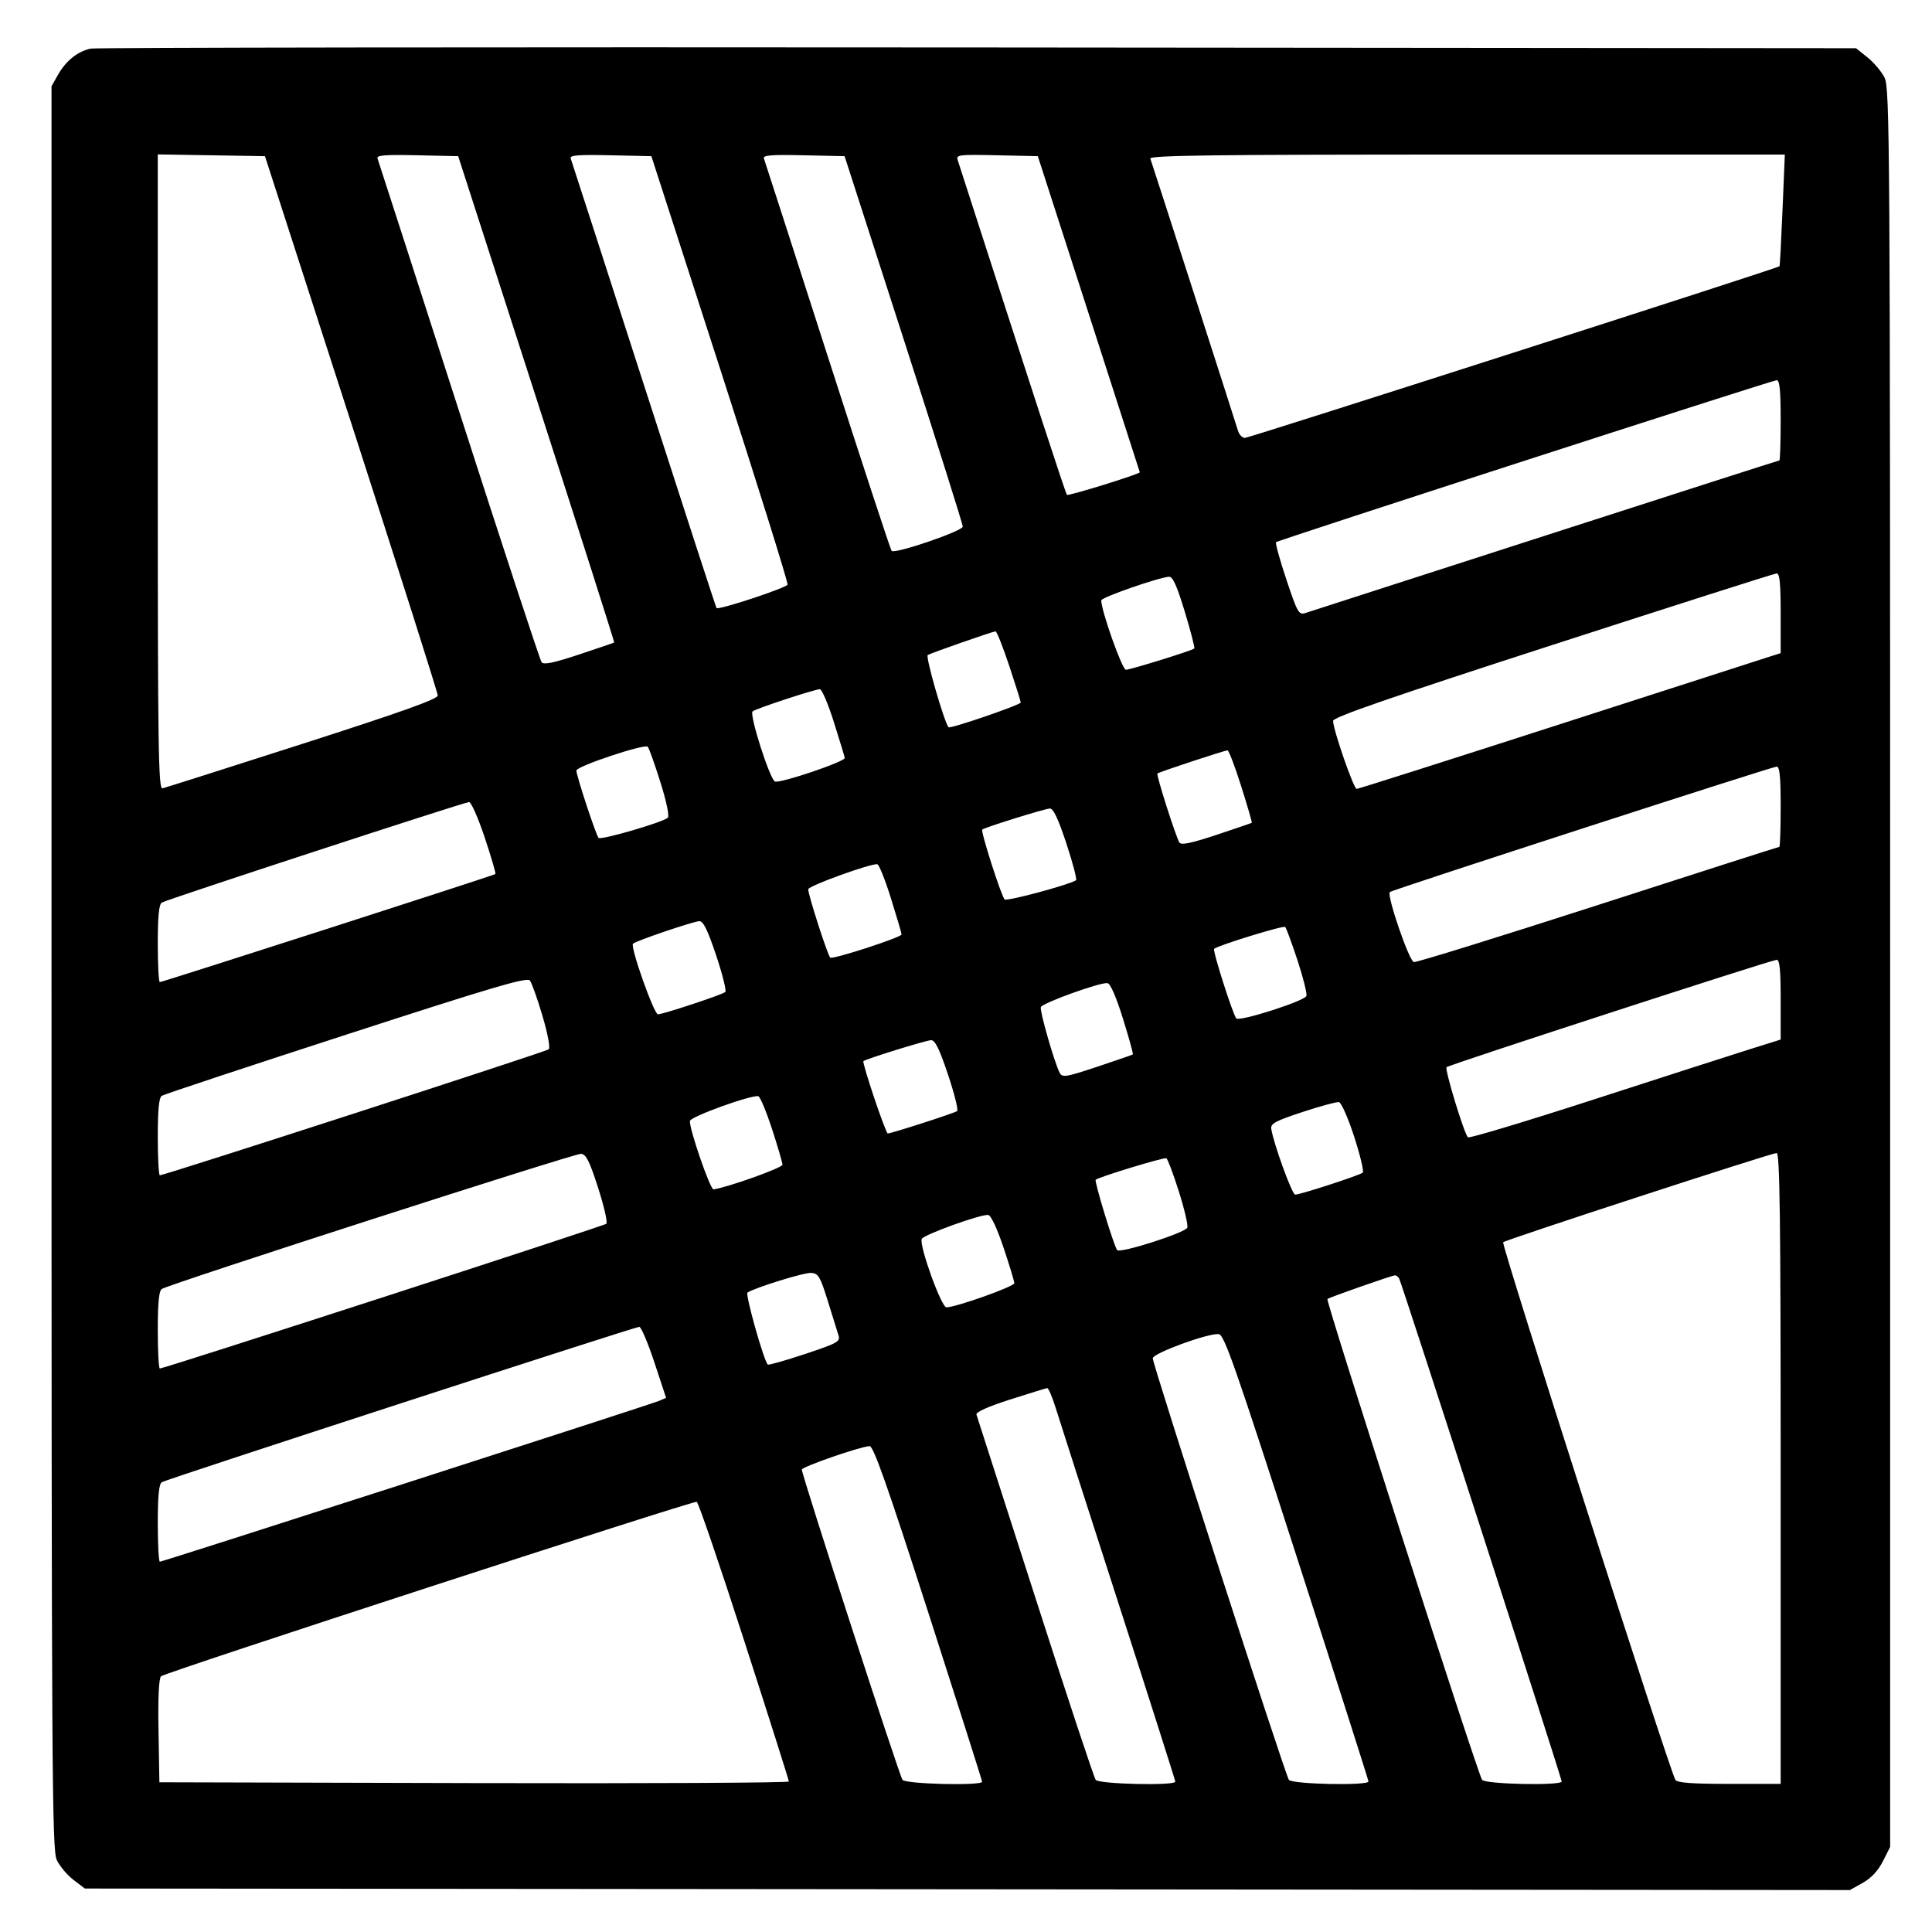
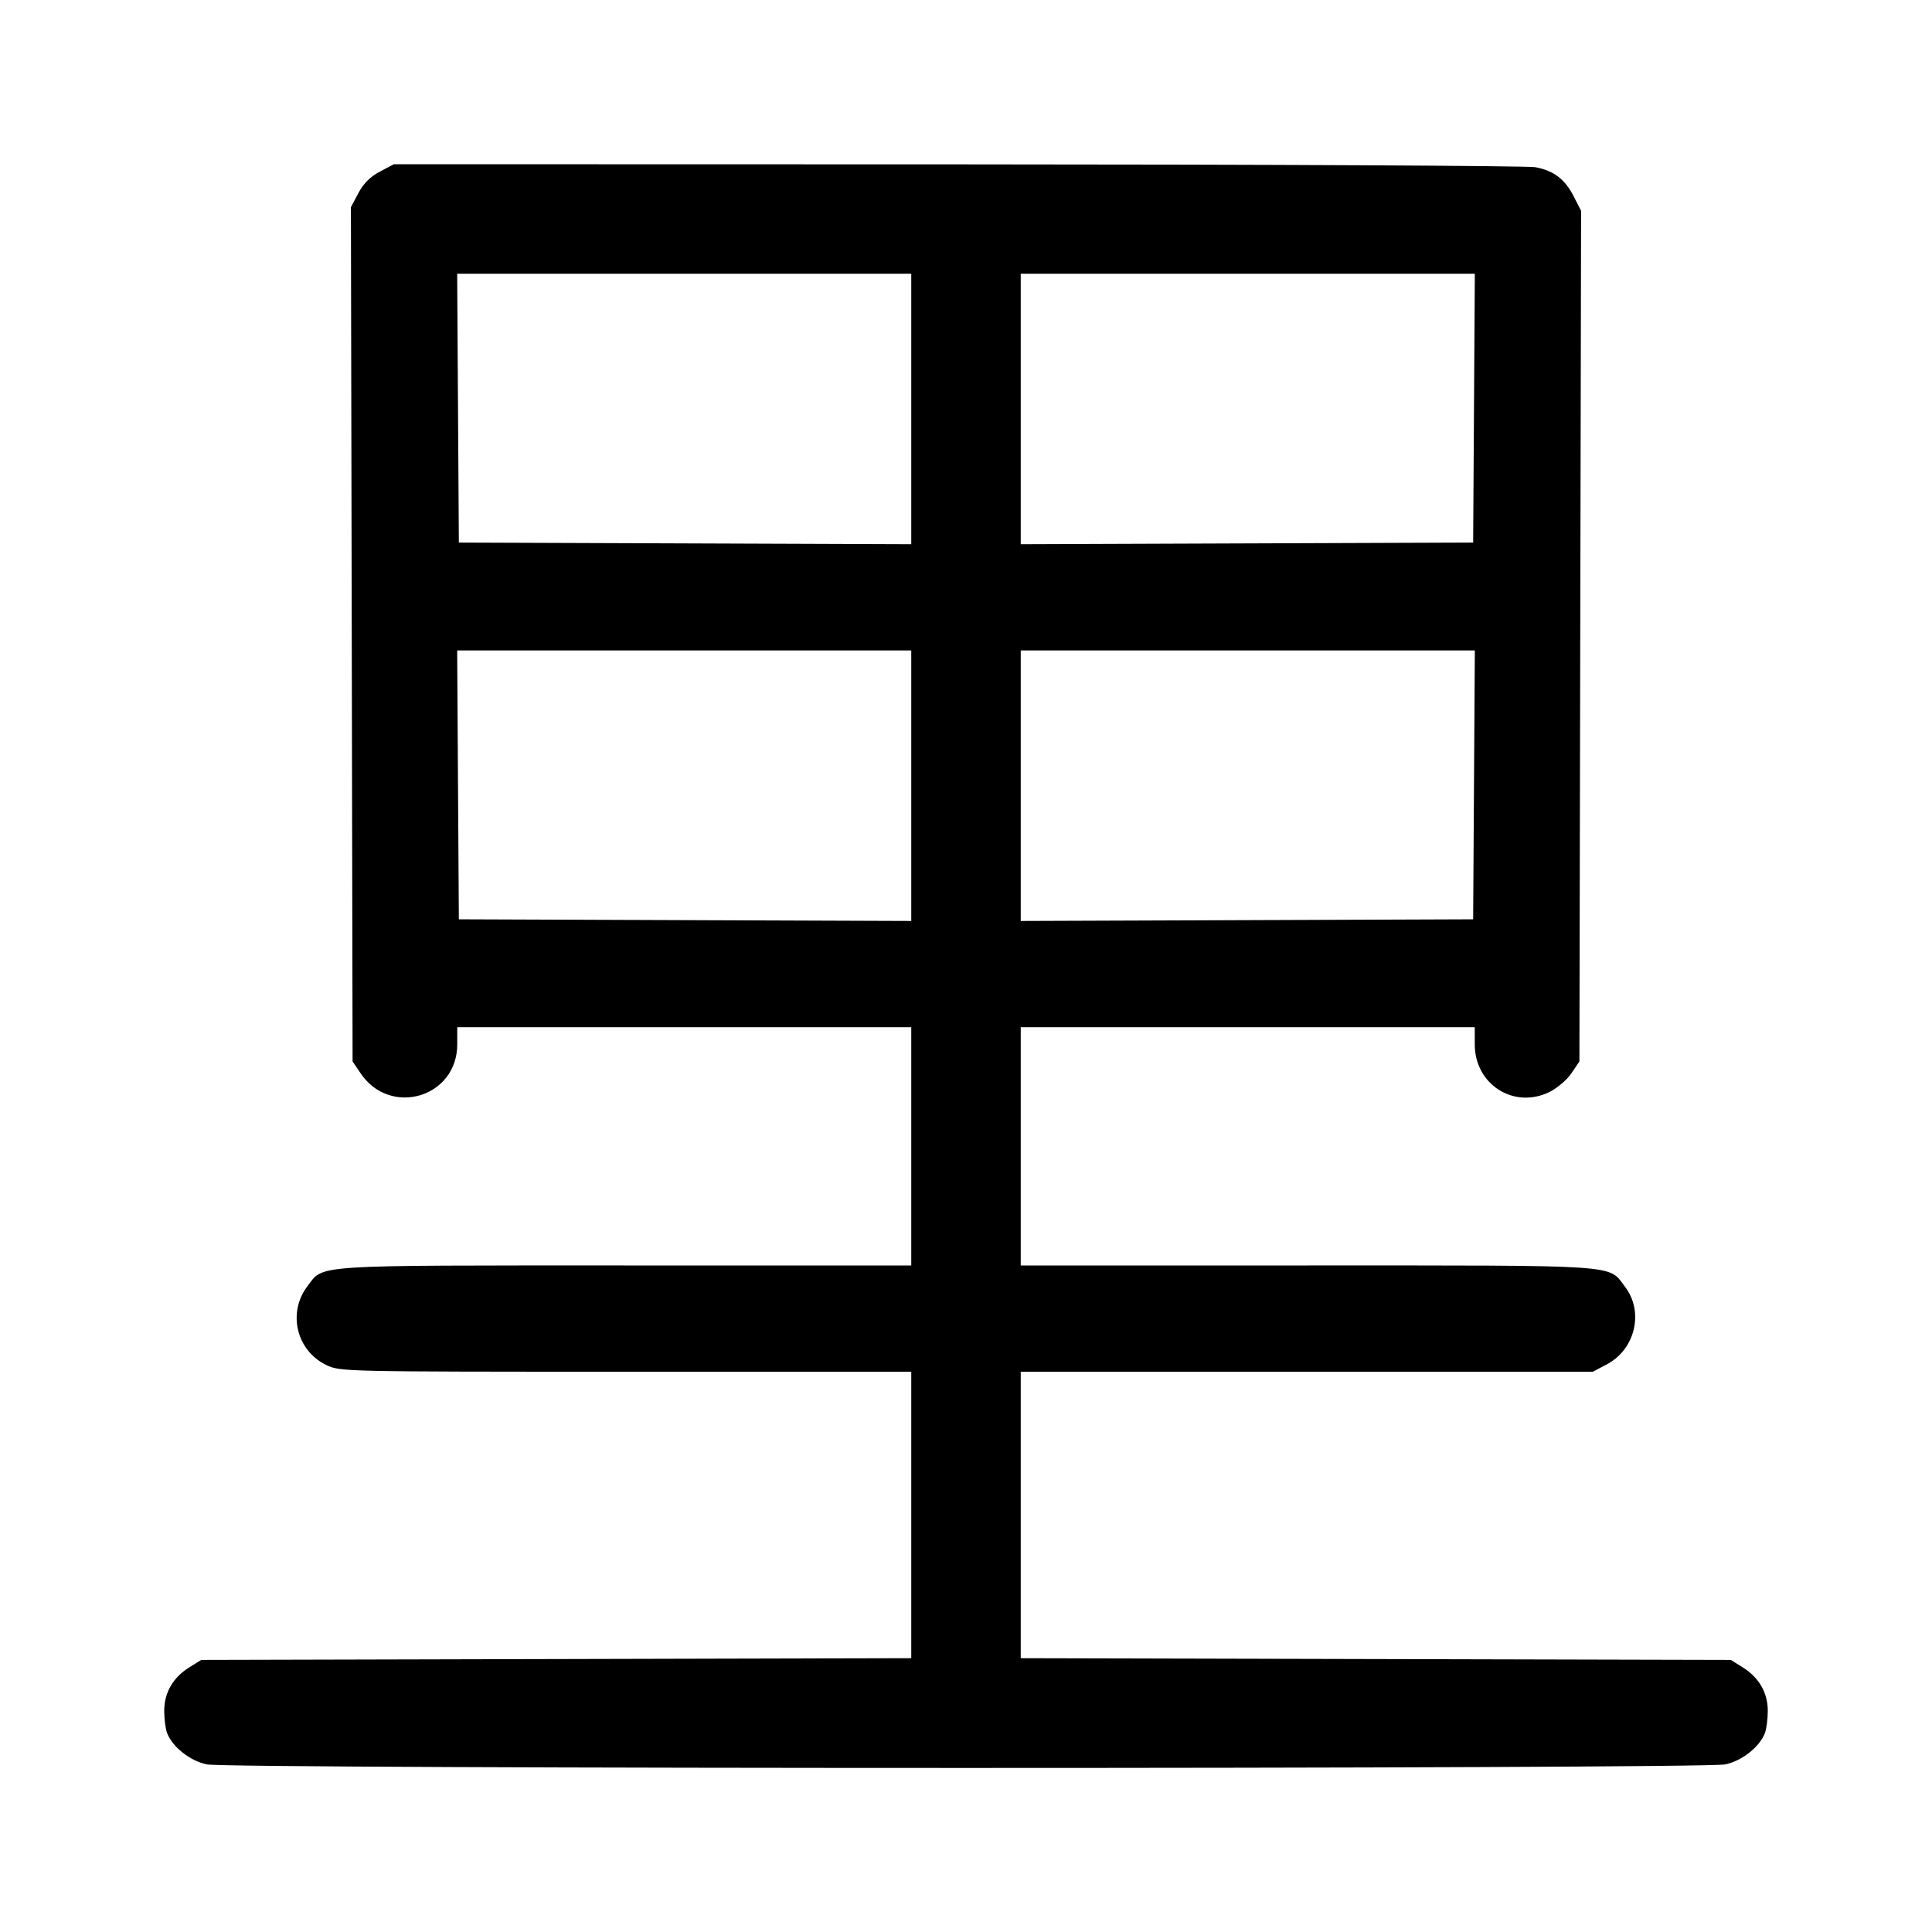
<svg xmlns="http://www.w3.org/2000/svg" width="1000" height="1000" viewBox="0 0 1000 1000" version="1.1" id="svg5">
-   <path d="M46.989 25.157 C 40.310 26.523,34.197 31.379,30.113 38.560 L 26.667 44.621 26.667 500.808 C 26.667 920.246,26.887 957.460,29.401 962.759 C 30.905 965.928,34.784 970.542,38.021 973.011 L 43.907 977.500 500.704 977.894 L 957.500 978.289 964.167 974.554 C 968.556 972.095,972.114 968.282,974.583 963.390 L 978.333 955.960 978.331 500.897 C 978.328 70.950,978.167 45.518,975.414 40.119 C 973.811 36.975,969.839 32.279,966.586 29.682 L 960.671 24.961 506.250 24.564 C 256.318 24.345,49.651 24.612,46.989 25.157 M181.859 219.167 C 206.453 295.250,226.582 358.625,226.591 360.000 C 226.602 361.829,207.802 368.541,156.574 385.000 C 118.056 397.375,85.445 407.742,84.104 408.039 C 81.978 408.509,81.667 387.576,81.667 244.249 L 81.667 79.919 109.405 80.376 L 137.143 80.833 181.859 219.167 M277.728 206.547 C 300.040 275.689,318.117 332.396,317.898 332.562 C 317.679 332.729,309.474 335.529,299.665 338.784 C 286.534 343.142,281.434 344.193,280.330 342.769 C 279.506 341.704,260.241 283.083,237.518 212.500 C 214.796 141.917,195.845 83.206,195.404 82.032 C 194.774 80.352,199.134 79.997,215.882 80.365 L 237.161 80.833 277.728 206.547 M372.709 190.833 C 392.266 251.333,407.986 301.628,407.641 302.599 C 407.037 304.302,371.955 315.880,370.879 314.732 C 370.587 314.421,353.665 262.417,333.274 199.167 C 312.883 135.917,295.840 83.206,295.401 82.032 C 294.774 80.352,299.134 79.997,315.878 80.365 L 337.151 80.833 372.709 190.833 M467.747 175.617 C 484.569 227.748,498.333 271.371,498.333 272.557 C 498.333 274.863,463.239 286.863,461.505 285.150 C 460.958 284.609,446.041 239.167,428.356 184.167 C 410.671 129.167,395.842 83.206,395.403 82.032 C 394.774 80.352,399.134 79.997,415.882 80.365 L 437.160 80.833 467.747 175.617 M563.548 162.500 C 578.054 207.417,589.940 244.292,589.961 244.446 C 590.086 245.344,552.968 256.857,552.252 256.141 C 551.550 255.439,536.468 209.227,495.701 82.866 C 494.811 80.110,496.254 79.932,515.959 80.366 L 537.175 80.833 563.548 162.500 M922.628 108.728 C 921.971 124.528,921.267 137.622,921.064 137.825 C 920.057 138.832,646.496 226.667,644.366 226.667 C 643.005 226.667,641.389 224.979,640.775 222.917 C 639.271 217.869,596.385 84.725,595.411 82.083 C 594.800 80.426,628.263 80.000,759.233 80.000 L 923.823 80.000 922.628 108.728 M921.667 217.500 C 921.667 228.958,921.365 238.333,920.996 238.333 C 920.627 238.333,866.065 255.850,799.746 277.258 C 733.427 298.667,677.550 316.695,675.575 317.321 C 672.260 318.370,671.510 317.035,665.819 299.957 C 662.428 289.782,660.020 281.092,660.466 280.645 C 661.518 279.593,916.839 196.977,919.583 196.800 C 921.146 196.700,921.667 201.873,921.667 217.500 M921.667 317.371 L 921.667 338.075 916.250 339.782 C 913.271 340.721,864.230 356.530,807.270 374.912 C 750.309 393.294,703.031 408.333,702.207 408.333 C 700.654 408.333,690.000 377.605,690.000 373.126 C 690.000 371.240,719.167 361.146,803.750 333.760 C 866.313 313.503,918.438 296.871,919.583 296.798 C 921.145 296.700,921.667 301.848,921.667 317.371 M613.267 316.695 C 616.328 326.795,618.532 335.336,618.166 335.676 C 617.006 336.754,585.059 346.667,582.745 346.667 C 580.850 346.667,570.000 316.095,570.000 310.757 C 570.000 309.224,599.561 298.919,605.101 298.520 C 607.010 298.383,609.185 303.223,613.267 316.695 M522.362 344.586 C 525.646 354.442,528.333 363.005,528.333 363.615 C 528.333 364.836,491.758 377.371,490.963 376.423 C 488.685 373.706,478.928 339.829,480.198 339.044 C 481.886 338.001,513.353 327.012,515.279 326.793 C 515.891 326.724,519.078 334.731,522.362 344.586 M431.609 373.750 C 434.573 383.146,437.111 391.490,437.249 392.292 C 437.573 394.174,403.892 405.571,401.133 404.512 C 398.505 403.504,387.752 369.885,389.526 368.223 C 390.966 366.874,421.385 356.841,424.360 356.734 C 425.384 356.697,428.646 364.354,431.609 373.750 M341.762 404.667 C 344.926 414.719,346.544 422.423,345.666 423.254 C 343.187 425.603,310.975 434.985,309.819 433.695 C 308.444 432.161,298.333 401.470,298.333 398.829 C 298.333 396.637,333.495 384.906,335.263 386.507 C 335.866 387.053,338.791 395.225,341.762 404.667 M642.441 406.944 C 645.683 417.180,648.147 425.699,647.917 425.876 C 647.688 426.053,639.446 428.871,629.603 432.138 C 616.606 436.452,611.370 437.543,610.480 436.123 C 608.601 433.126,598.375 401.069,599.075 400.370 C 599.806 399.638,633.631 388.469,635.358 388.389 C 636.013 388.358,639.200 396.708,642.441 406.944 M921.667 417.500 C 921.667 428.958,921.357 438.333,920.979 438.333 C 920.600 438.333,878.426 451.855,827.259 468.381 C 776.092 484.908,733.140 498.220,731.811 497.964 C 729.351 497.490,717.676 463.445,719.381 461.720 C 720.466 460.622,916.701 396.991,919.583 396.803 C 921.146 396.701,921.667 401.872,921.667 417.500 M250.868 433.438 C 254.247 443.579,256.747 452.116,256.423 452.408 C 255.655 453.100,84.100 508.333,82.719 508.333 C 82.140 508.333,81.667 499.378,81.667 488.432 C 81.667 474.391,82.277 468.133,83.741 467.182 C 86.082 465.660,239.760 415.381,242.779 415.149 C 243.849 415.067,247.489 423.297,250.868 433.438 M551.981 436.660 C 555.311 446.740,557.540 455.283,556.934 455.645 C 552.729 458.157,521.013 466.659,519.987 465.550 C 518.173 463.587,507.506 430.265,508.415 429.397 C 509.549 428.313,540.456 418.674,543.380 418.492 C 545.184 418.379,547.689 423.671,551.981 436.660 M461.204 465.129 C 464.190 474.683,466.641 483.025,466.650 483.666 C 466.671 485.142,431.316 496.647,429.744 495.675 C 428.539 494.930,418.333 463.286,418.333 460.295 C 418.333 458.543,451.264 446.637,454.136 447.351 C 455.037 447.575,458.217 455.575,461.204 465.129 M370.679 494.507 C 373.964 504.319,376.093 512.851,375.410 513.466 C 373.868 514.854,343.212 525.000,340.560 525.000 C 338.471 525.000,326.104 490.022,327.637 488.451 C 329.014 487.042,358.715 476.950,361.936 476.798 C 364.006 476.700,366.212 481.169,370.679 494.507 M671.616 497.140 C 674.566 506.109,676.619 514.387,676.178 515.536 C 675.172 518.157,641.546 528.917,639.911 527.141 C 638.163 525.241,627.523 491.905,628.415 491.119 C 630.468 489.309,664.308 478.891,665.209 479.792 C 665.783 480.365,668.666 488.171,671.616 497.140 M921.667 517.371 L 921.667 538.074 905.417 543.176 C 896.479 545.982,860.297 557.633,825.011 569.066 C 789.725 580.500,760.372 589.325,759.782 588.678 C 757.699 586.393,747.677 553.434,748.741 552.370 C 749.974 551.137,916.402 497.003,919.583 496.800 C 921.145 496.700,921.667 501.848,921.667 517.371 M280.784 525.812 C 283.528 535.105,284.880 542.373,284.006 543.136 C 282.605 544.359,85.118 608.333,82.744 608.333 C 82.152 608.333,81.667 599.378,81.667 588.432 C 81.667 574.360,82.276 568.135,83.746 567.182 C 84.890 566.440,127.828 552.203,179.163 535.543 C 255.640 510.724,272.821 505.663,274.278 507.527 C 275.256 508.778,278.183 517.006,280.784 525.812 M581.247 527.257 C 584.345 537.204,586.644 545.535,586.356 545.771 C 586.069 546.006,577.769 548.875,567.912 552.147 C 551.632 557.550,549.853 557.839,548.501 555.298 C 545.841 550.297,538.077 523.269,538.735 521.296 C 539.440 519.179,569.413 508.375,573.224 508.864 C 574.722 509.056,577.720 515.928,581.247 527.257 M490.679 556.174 C 493.964 565.986,496.093 574.494,495.410 575.082 C 494.247 576.081,461.429 586.667,459.495 586.667 C 458.411 586.667,446.083 550.009,446.911 549.247 C 448.143 548.112,479.296 538.464,481.936 538.400 C 483.990 538.351,486.248 542.941,490.679 556.174 M399.573 584.300 C 402.547 593.393,404.984 601.749,404.990 602.868 C 404.998 604.455,376.773 614.543,369.324 615.616 C 367.607 615.863,356.550 583.737,357.125 580.172 C 357.484 577.945,388.891 566.605,392.500 567.400 C 393.417 567.602,396.600 575.207,399.573 584.300 M700.908 588.299 C 704.021 597.905,706.028 606.293,705.367 606.938 C 704.006 608.268,673.103 618.333,670.382 618.333 C 668.775 618.333,659.222 592.055,658.004 584.286 C 657.579 581.577,660.120 580.208,674.167 575.577 C 683.333 572.555,691.827 570.252,693.041 570.458 C 694.255 570.664,697.795 578.693,700.908 588.299 M309.592 614.833 C 312.659 624.366,314.567 632.729,313.834 633.418 C 312.594 634.583,85.085 708.333,82.733 708.333 C 82.146 708.333,81.667 699.378,81.667 688.432 C 81.667 674.375,82.277 668.134,83.744 667.182 C 87.789 664.556,297.551 596.921,300.758 597.208 C 303.357 597.441,305.147 601.012,309.592 614.833 M921.667 760.000 L 921.667 923.333 895.098 923.333 C 875.674 923.333,868.167 922.773,867.182 921.250 C 864.307 916.809,776.936 644.100,778.031 642.988 C 779.305 641.694,916.219 597.022,919.583 596.802 C 921.237 596.695,921.667 630.372,921.667 760.000 M610.166 616.679 C 613.048 625.769,615.019 634.212,614.548 635.442 C 613.541 638.066,579.786 648.868,578.237 647.062 C 576.647 645.208,566.339 611.439,567.123 610.655 C 568.519 609.259,602.547 598.897,603.714 599.512 C 604.381 599.864,607.285 607.589,610.166 616.679 M519.435 645.769 C 522.496 654.901,525.000 663.179,525.000 664.165 C 525.000 665.915,494.771 676.667,489.852 676.667 C 487.252 676.667,475.816 645.051,477.063 641.310 C 477.769 639.194,507.727 628.370,511.518 628.862 C 512.917 629.043,516.125 635.895,519.435 645.769 M428.451 673.333 C 430.864 681.125,433.353 689.116,433.982 691.092 C 435.036 694.408,433.706 695.155,416.624 700.848 C 406.449 704.238,397.799 706.688,397.402 706.291 C 395.278 704.167,385.614 669.817,386.915 669.013 C 391.345 666.275,416.405 658.557,419.948 658.839 C 423.585 659.129,424.572 660.812,428.451 673.333 M724.163 661.661 C 725.370 663.614,808.302 920.243,808.321 922.083 C 808.344 924.346,768.908 923.549,767.127 921.250 C 764.920 918.401,686.097 673.348,687.073 672.371 C 687.863 671.582,719.858 660.360,721.985 660.126 C 722.618 660.057,723.599 660.748,724.163 661.661 M338.679 705.089 L 344.765 723.512 341.133 725.084 C 336.713 726.997,84.258 808.333,82.741 808.333 C 82.150 808.333,81.667 799.378,81.667 788.432 C 81.667 774.378,82.277 768.134,83.743 767.182 C 86.018 765.704,328.104 686.935,330.880 686.769 C 331.822 686.713,335.331 694.957,338.679 705.089 M671.199 805.833 C 691.607 869.083,708.312 921.396,708.319 922.083 C 708.345 924.347,668.908 923.549,667.132 921.250 C 665.231 918.789,596.667 706.470,596.667 703.045 C 596.667 700.471,625.174 690.020,630.796 690.533 C 633.640 690.792,639.174 706.585,671.199 805.833 M546.423 728.750 C 548.196 734.479,562.851 780.083,578.990 830.092 C 595.129 880.101,608.333 921.539,608.333 922.176 C 608.333 924.376,568.862 923.490,567.131 921.250 C 566.245 920.104,552.151 877.542,535.810 826.667 C 519.469 775.792,505.788 733.273,505.408 732.180 C 504.971 730.923,511.350 728.070,522.776 724.410 C 532.707 721.229,541.366 718.560,542.016 718.480 C 542.667 718.399,544.650 723.021,546.423 728.750 M480.504 834.721 C 495.810 882.234,508.333 921.609,508.333 922.221 C 508.333 924.391,468.840 923.460,467.132 921.250 C 465.497 919.134,414.976 763.427,415.029 760.670 C 415.058 759.206,444.928 748.838,450.087 748.502 C 452.068 748.373,459.202 768.597,480.504 834.721 M385.197 849.238 C 397.903 888.615,408.307 921.400,408.316 922.092 C 408.326 922.784,335.021 923.159,245.417 922.925 L 82.500 922.500 82.040 895.960 C 81.741 878.773,82.206 868.794,83.358 867.642 C 85.278 865.722,358.205 776.833,360.631 777.338 C 361.436 777.506,372.491 809.861,385.197 849.238 " stroke="none" fill-rule="evenodd" fill="#000000" />
+   <path d="M196.600 88.838 C 191.628 91.467,188.128 94.973,185.487 99.967 L 181.631 107.259 182.065 328.335 L 182.500 549.411 186.667 555.564 C 202.091 578.338,236.667 567.981,236.667 540.587 L 236.667 531.667 354.167 531.667 L 471.667 531.667 471.667 593.333 L 471.667 655.000 323.280 655.000 C 159.432 655.000,167.730 654.458,159.135 665.727 C 148.723 679.378,153.399 699.034,168.836 706.507 C 175.996 709.973,177.201 710.000,323.860 710.000 L 471.667 710.000 471.667 784.138 L 471.667 858.276 287.917 858.721 L 104.167 859.167 98.001 863.001 C 89.559 868.250,85.000 876.141,85.000 885.505 C 85.000 889.691,85.667 894.870,86.481 897.013 C 89.209 904.188,98.292 911.382,106.973 913.243 C 118.433 915.701,881.567 915.701,893.027 913.243 C 901.708 911.382,910.791 904.188,913.519 897.013 C 914.333 894.870,915.000 889.691,915.000 885.505 C 915.000 876.141,910.441 868.250,901.999 863.001 L 895.833 859.167 712.083 858.721 L 528.333 858.276 528.333 784.138 L 528.333 710.000 676.405 710.000 L 824.476 710.000 831.733 706.162 C 846.389 698.412,850.974 678.981,841.179 666.138 C 832.186 654.348,841.810 655.000,676.831 655.000 L 528.333 655.000 528.333 593.333 L 528.333 531.667 645.833 531.667 L 763.333 531.667 763.333 540.587 C 763.333 561.317,783.556 574.215,801.969 565.229 C 805.928 563.297,811.042 558.948,813.333 555.564 L 817.500 549.411 817.935 329.262 L 818.369 109.113 814.601 101.737 C 810.004 92.739,804.333 88.397,794.764 86.548 C 790.769 85.777,656.180 85.113,495.679 85.073 L 203.858 85.000 196.600 88.838 M471.667 211.678 L 471.667 281.689 354.583 281.261 L 237.500 280.833 237.065 211.250 L 236.630 141.667 354.148 141.667 L 471.667 141.667 471.667 211.678 M762.935 211.250 L 762.500 280.833 645.417 281.261 L 528.333 281.689 528.333 211.678 L 528.333 141.667 645.852 141.667 L 763.370 141.667 762.935 211.250 M471.667 406.678 L 471.667 476.689 354.583 476.261 L 237.500 475.833 237.065 406.250 L 236.630 336.667 354.148 336.667 L 471.667 336.667 471.667 406.678 M762.935 406.250 L 762.500 475.833 645.417 476.261 L 528.333 476.689 528.333 406.678 L 528.333 336.667 645.852 336.667 L 763.370 336.667 762.935 406.250 " stroke="none" fill-rule="evenodd" fill="black" />
</svg>
